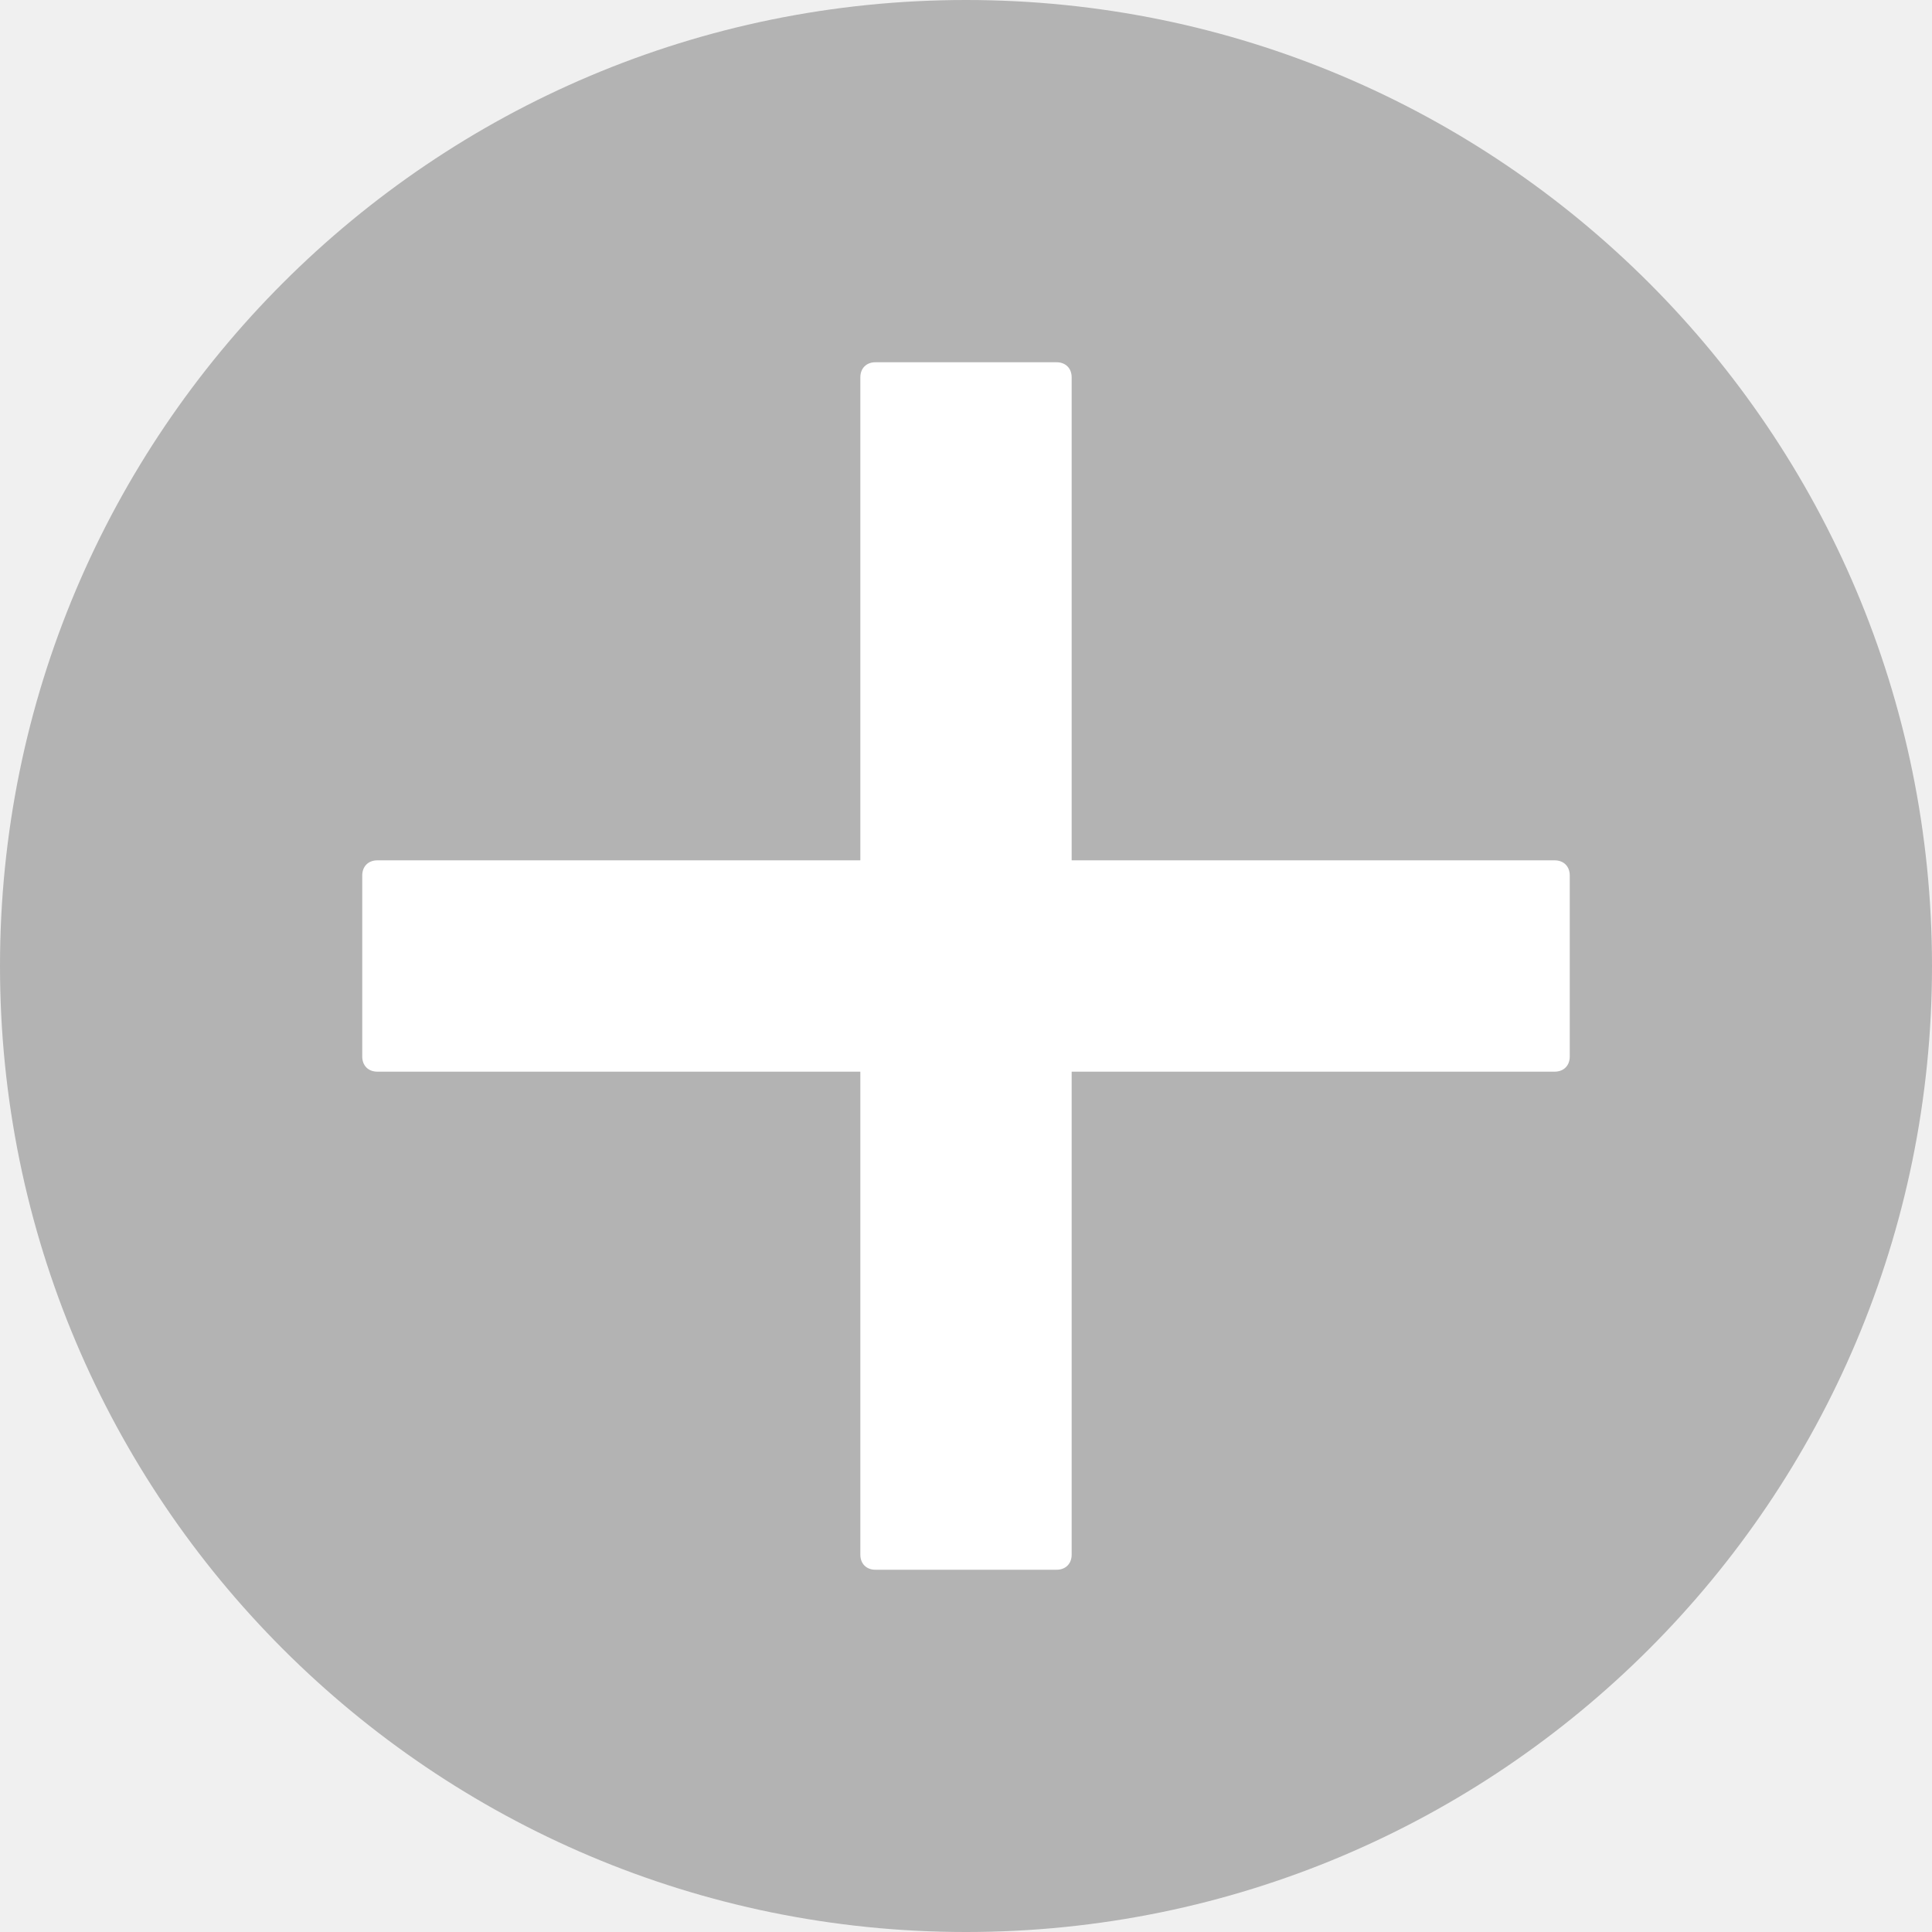
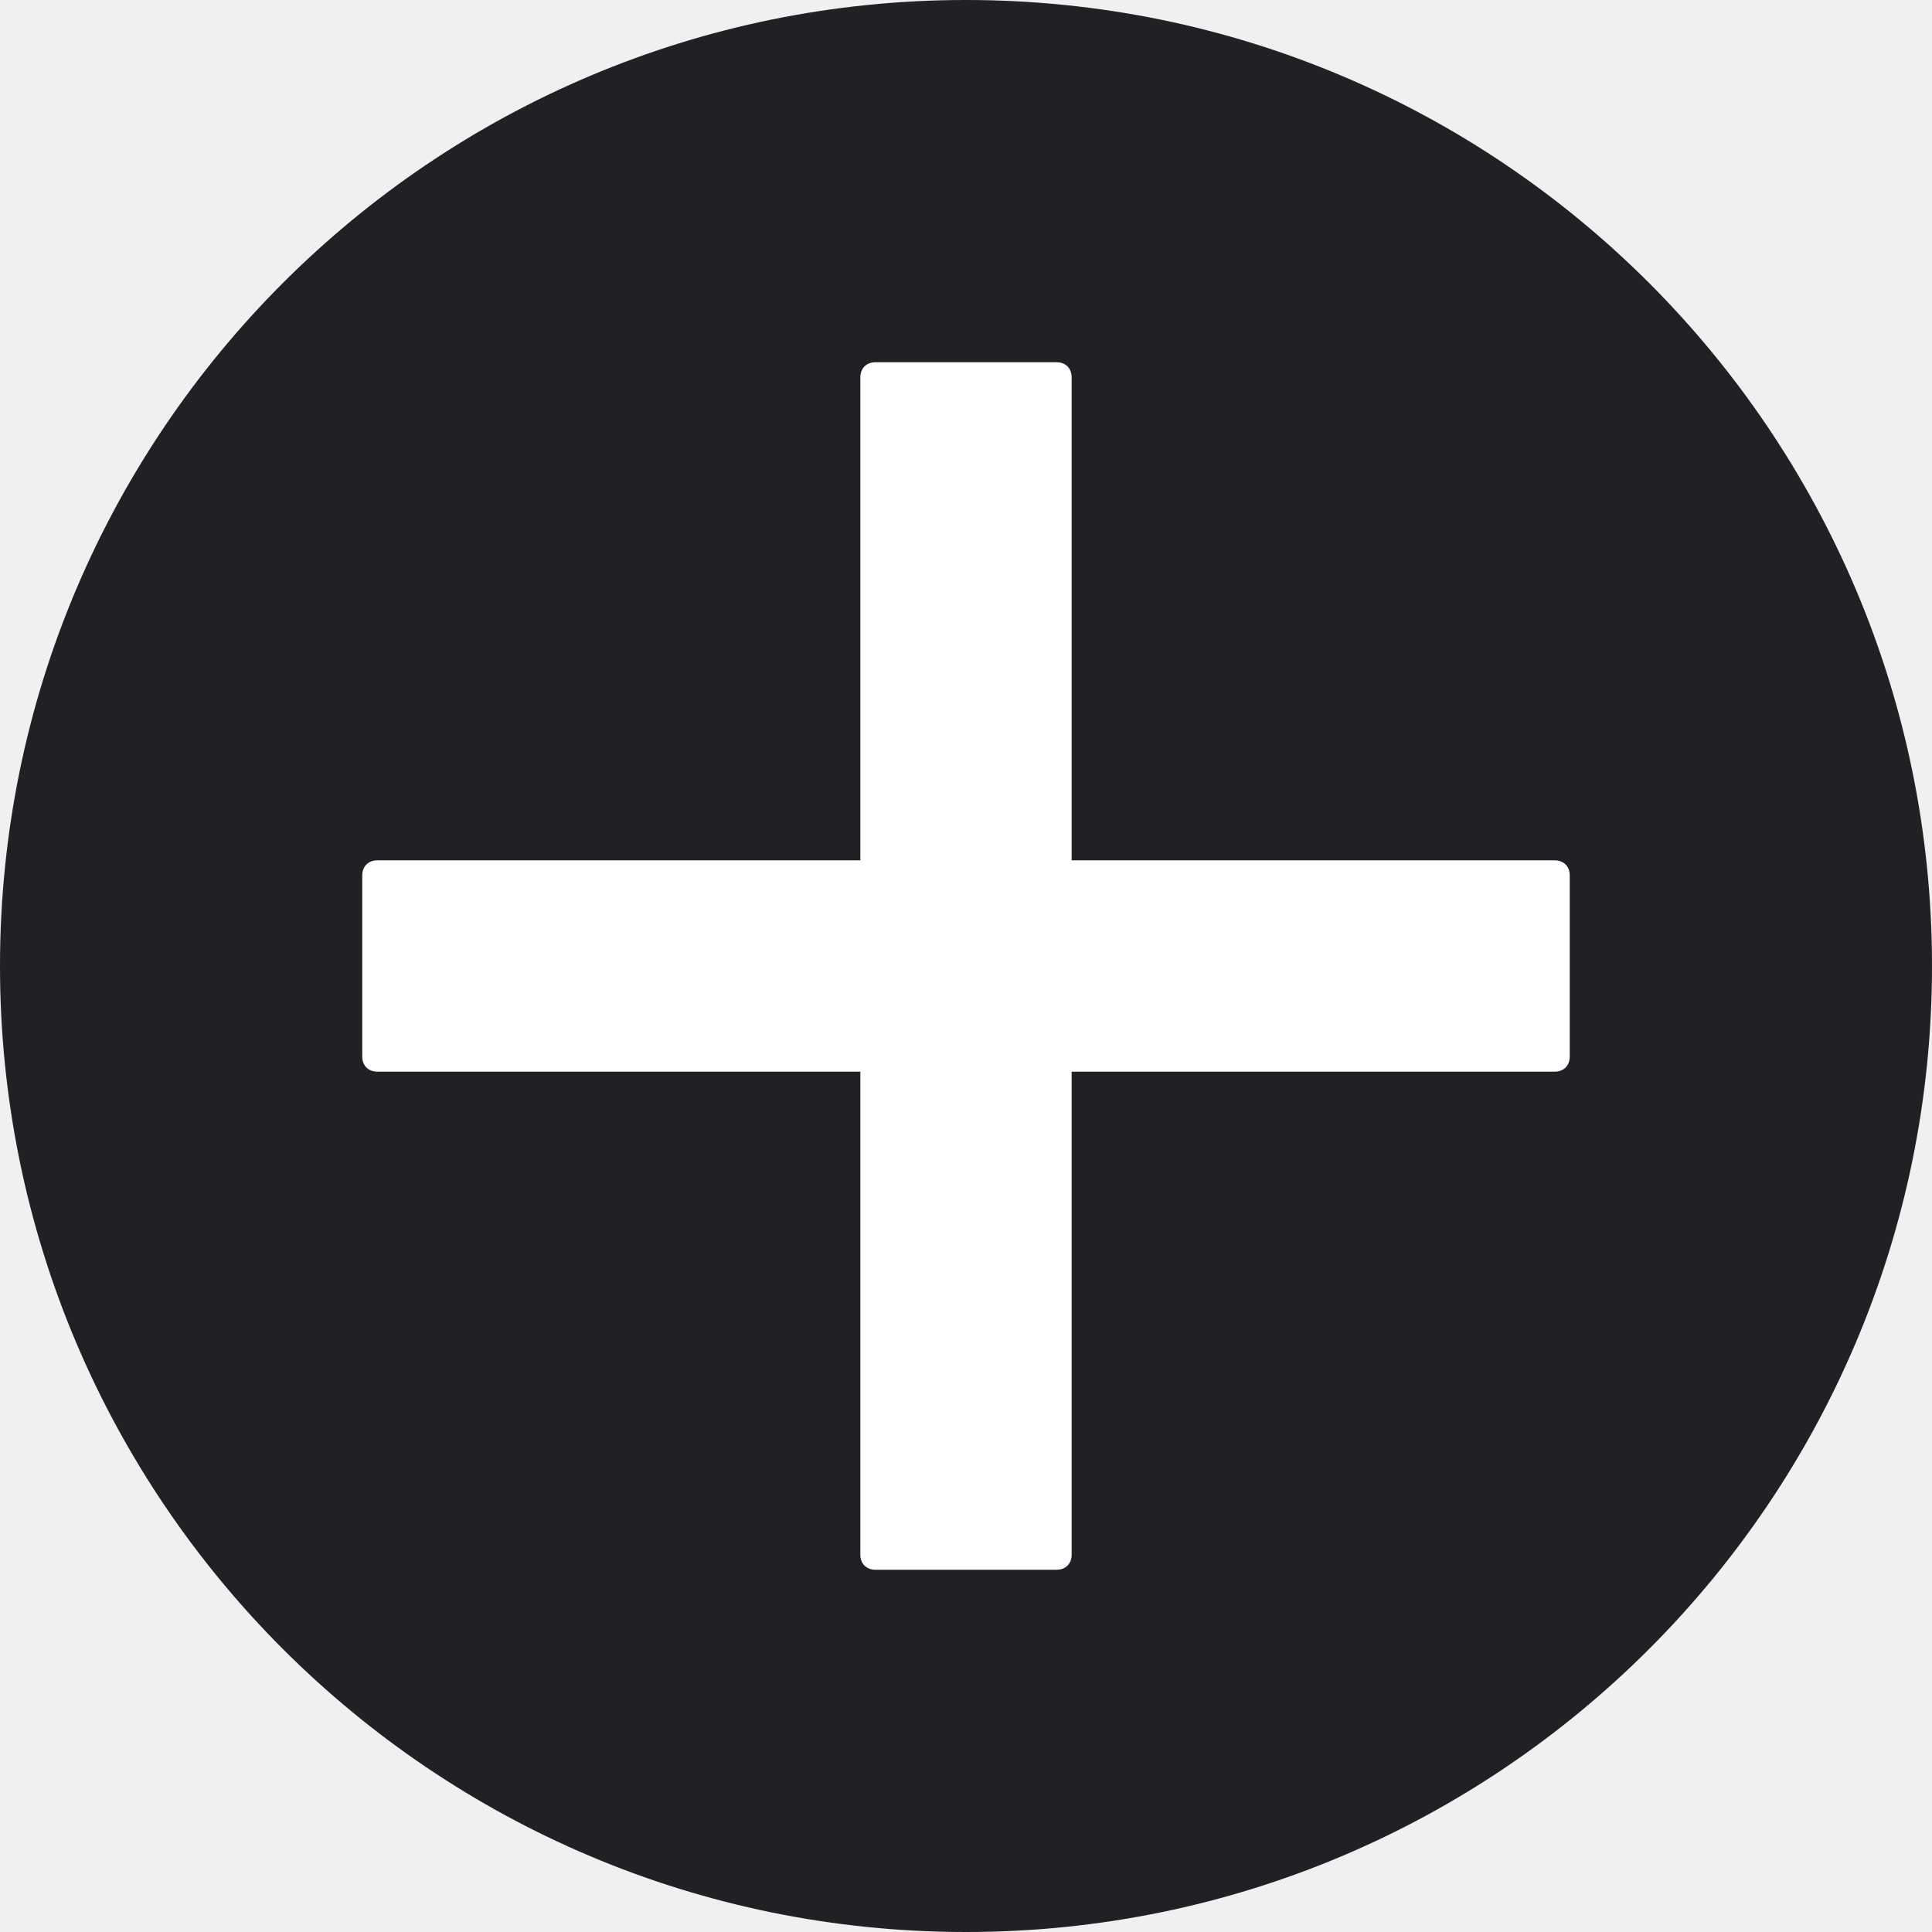
<svg xmlns="http://www.w3.org/2000/svg" id="Layer_1" style="enable-background:new 0 0 128 128;" version="1.1" viewBox="0 0 128 128" xml:space="preserve">
  <style type="text/css">
- 	.st0{fill: #b3b3b3;}
+ 	.st0{fill: #202124;}
	.st1{fill:#FFFFFF;}
</style>
  <circle class="st0" cx="64" cy="64" r="64" />
  <path class="st1" d="M103,57H71V25c0-0.6-0.4-1-1-1H58c-0.6,0-1,0.4-1,1v32H25c-0.6,0-1,0.4-1,1v12c0,0.6,0.4,1,1,1h32v32  c0,0.6,0.4,1,1,1h12c0.6,0,1-0.4,1-1V71h32c0.6,0,1-0.4,1-1V58C104,57.4,103.6,57,103,57z" />
</svg>
